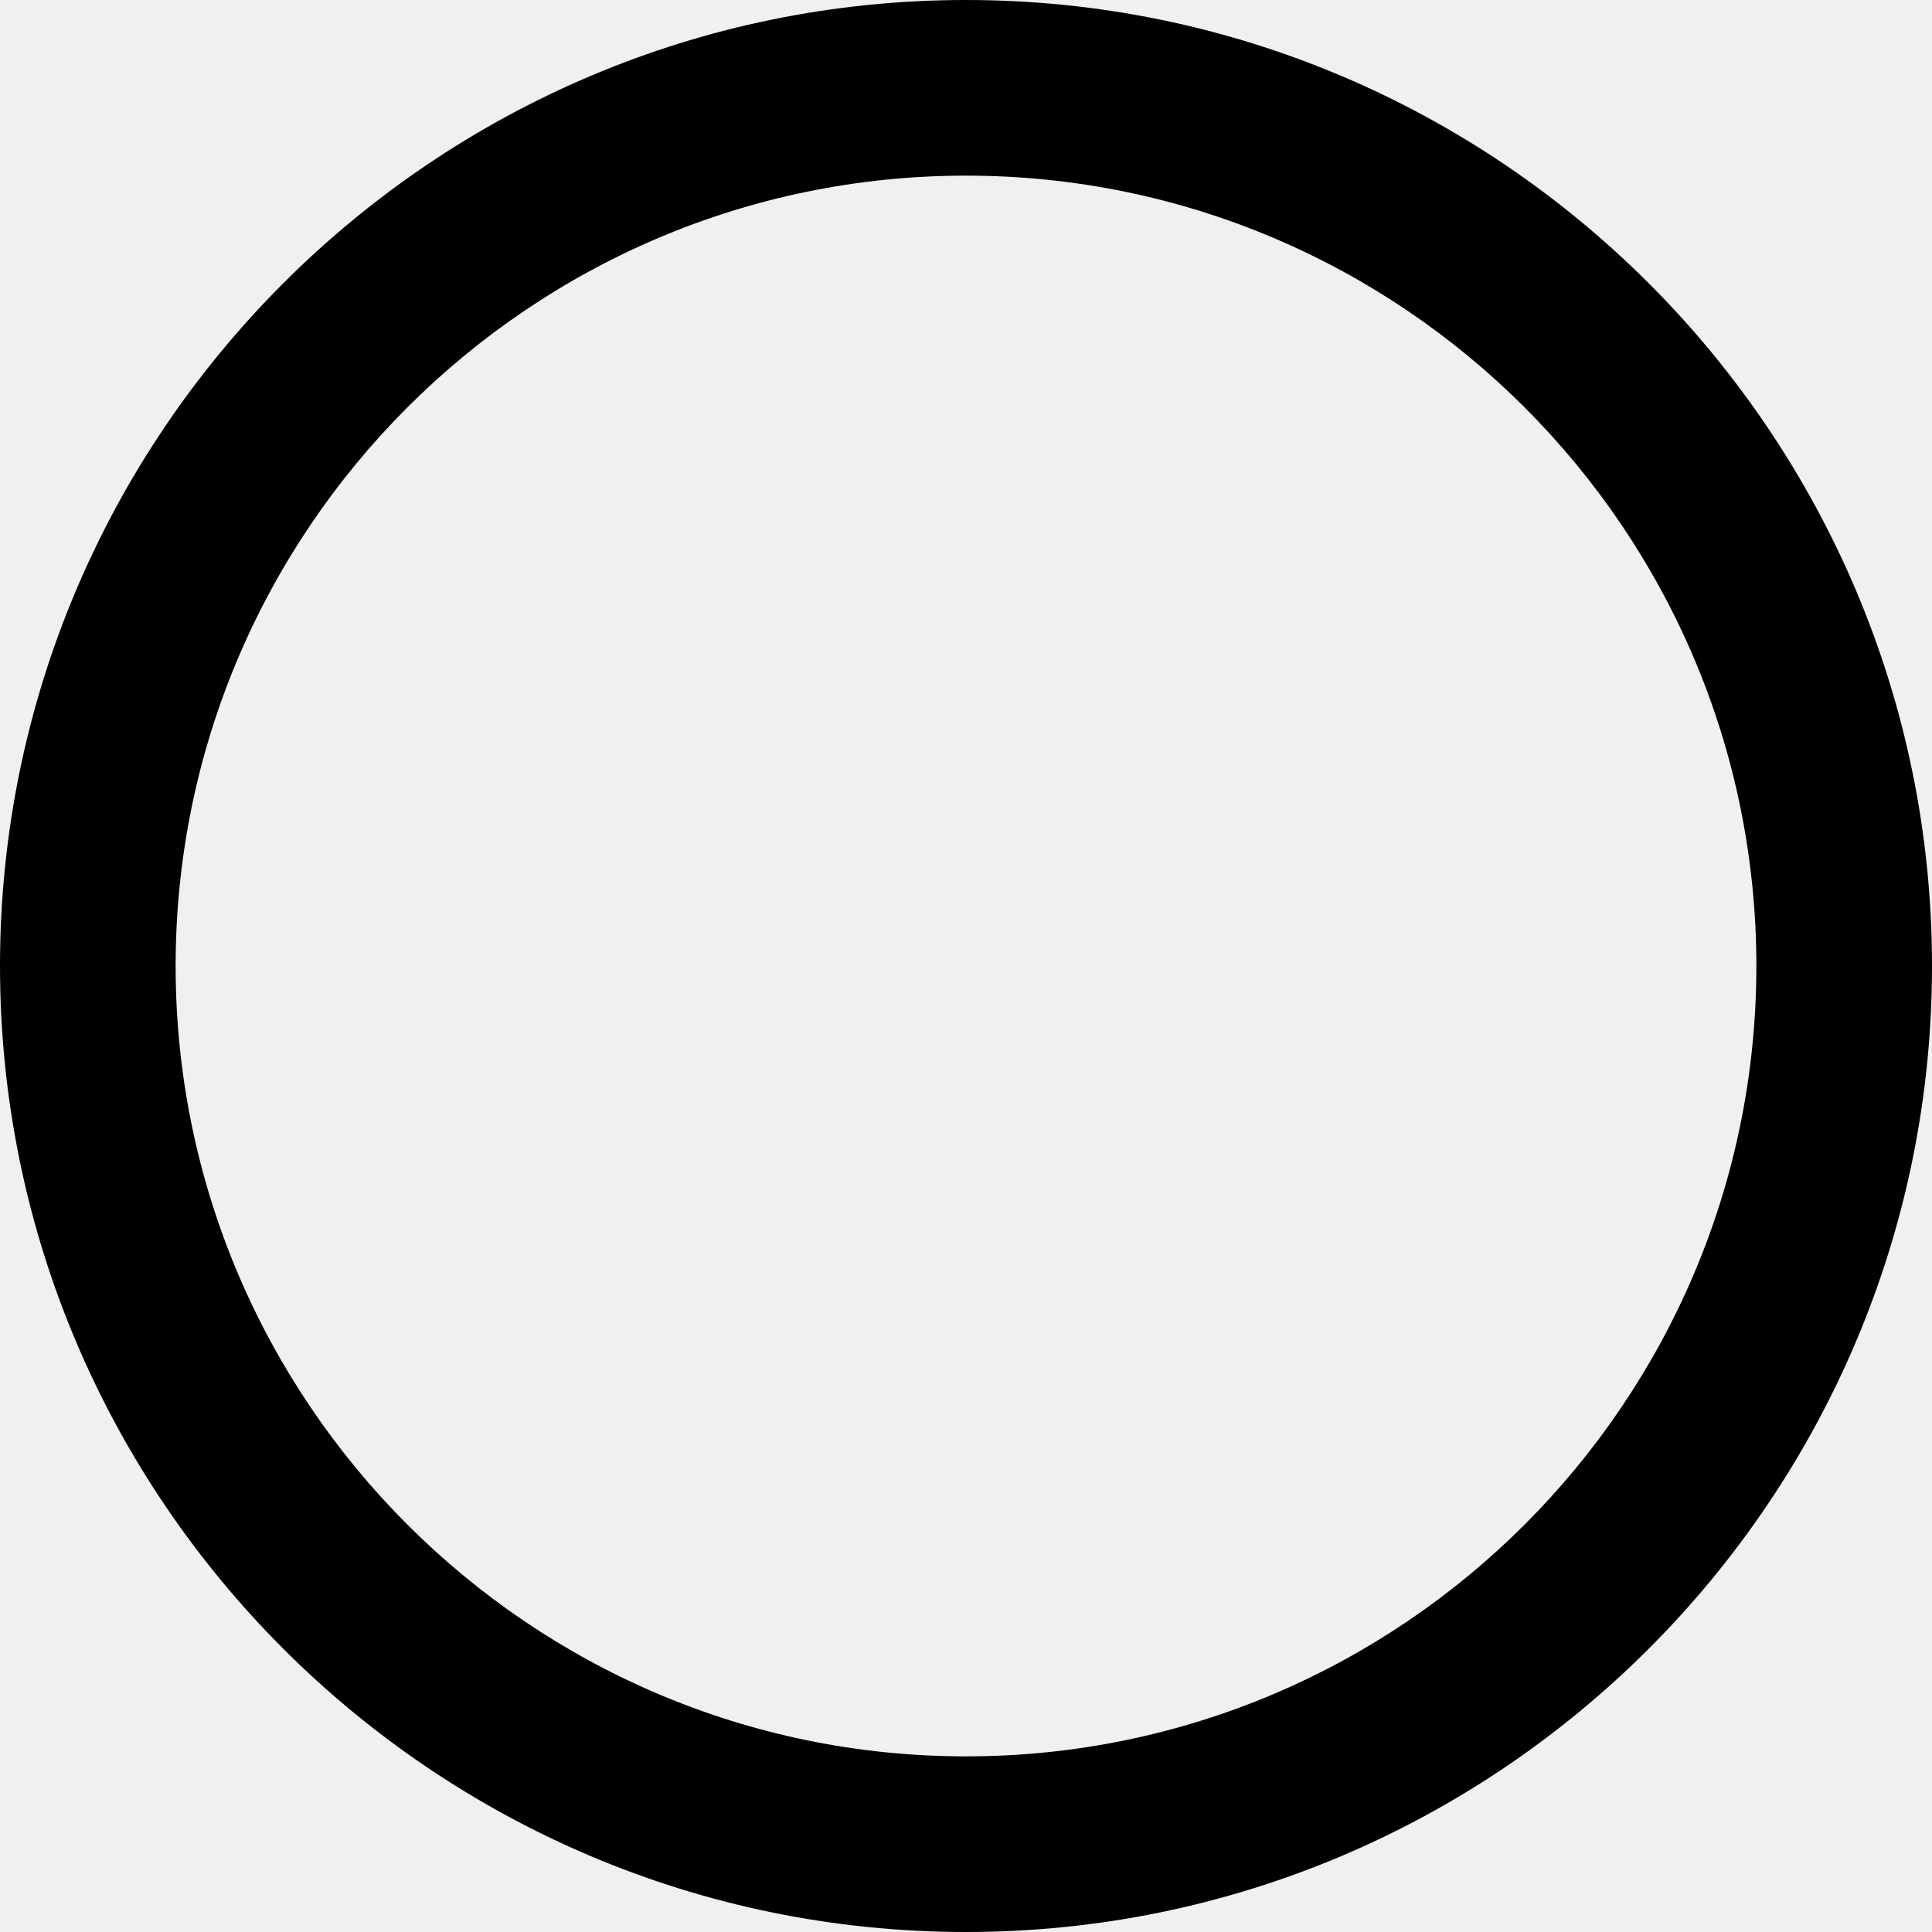
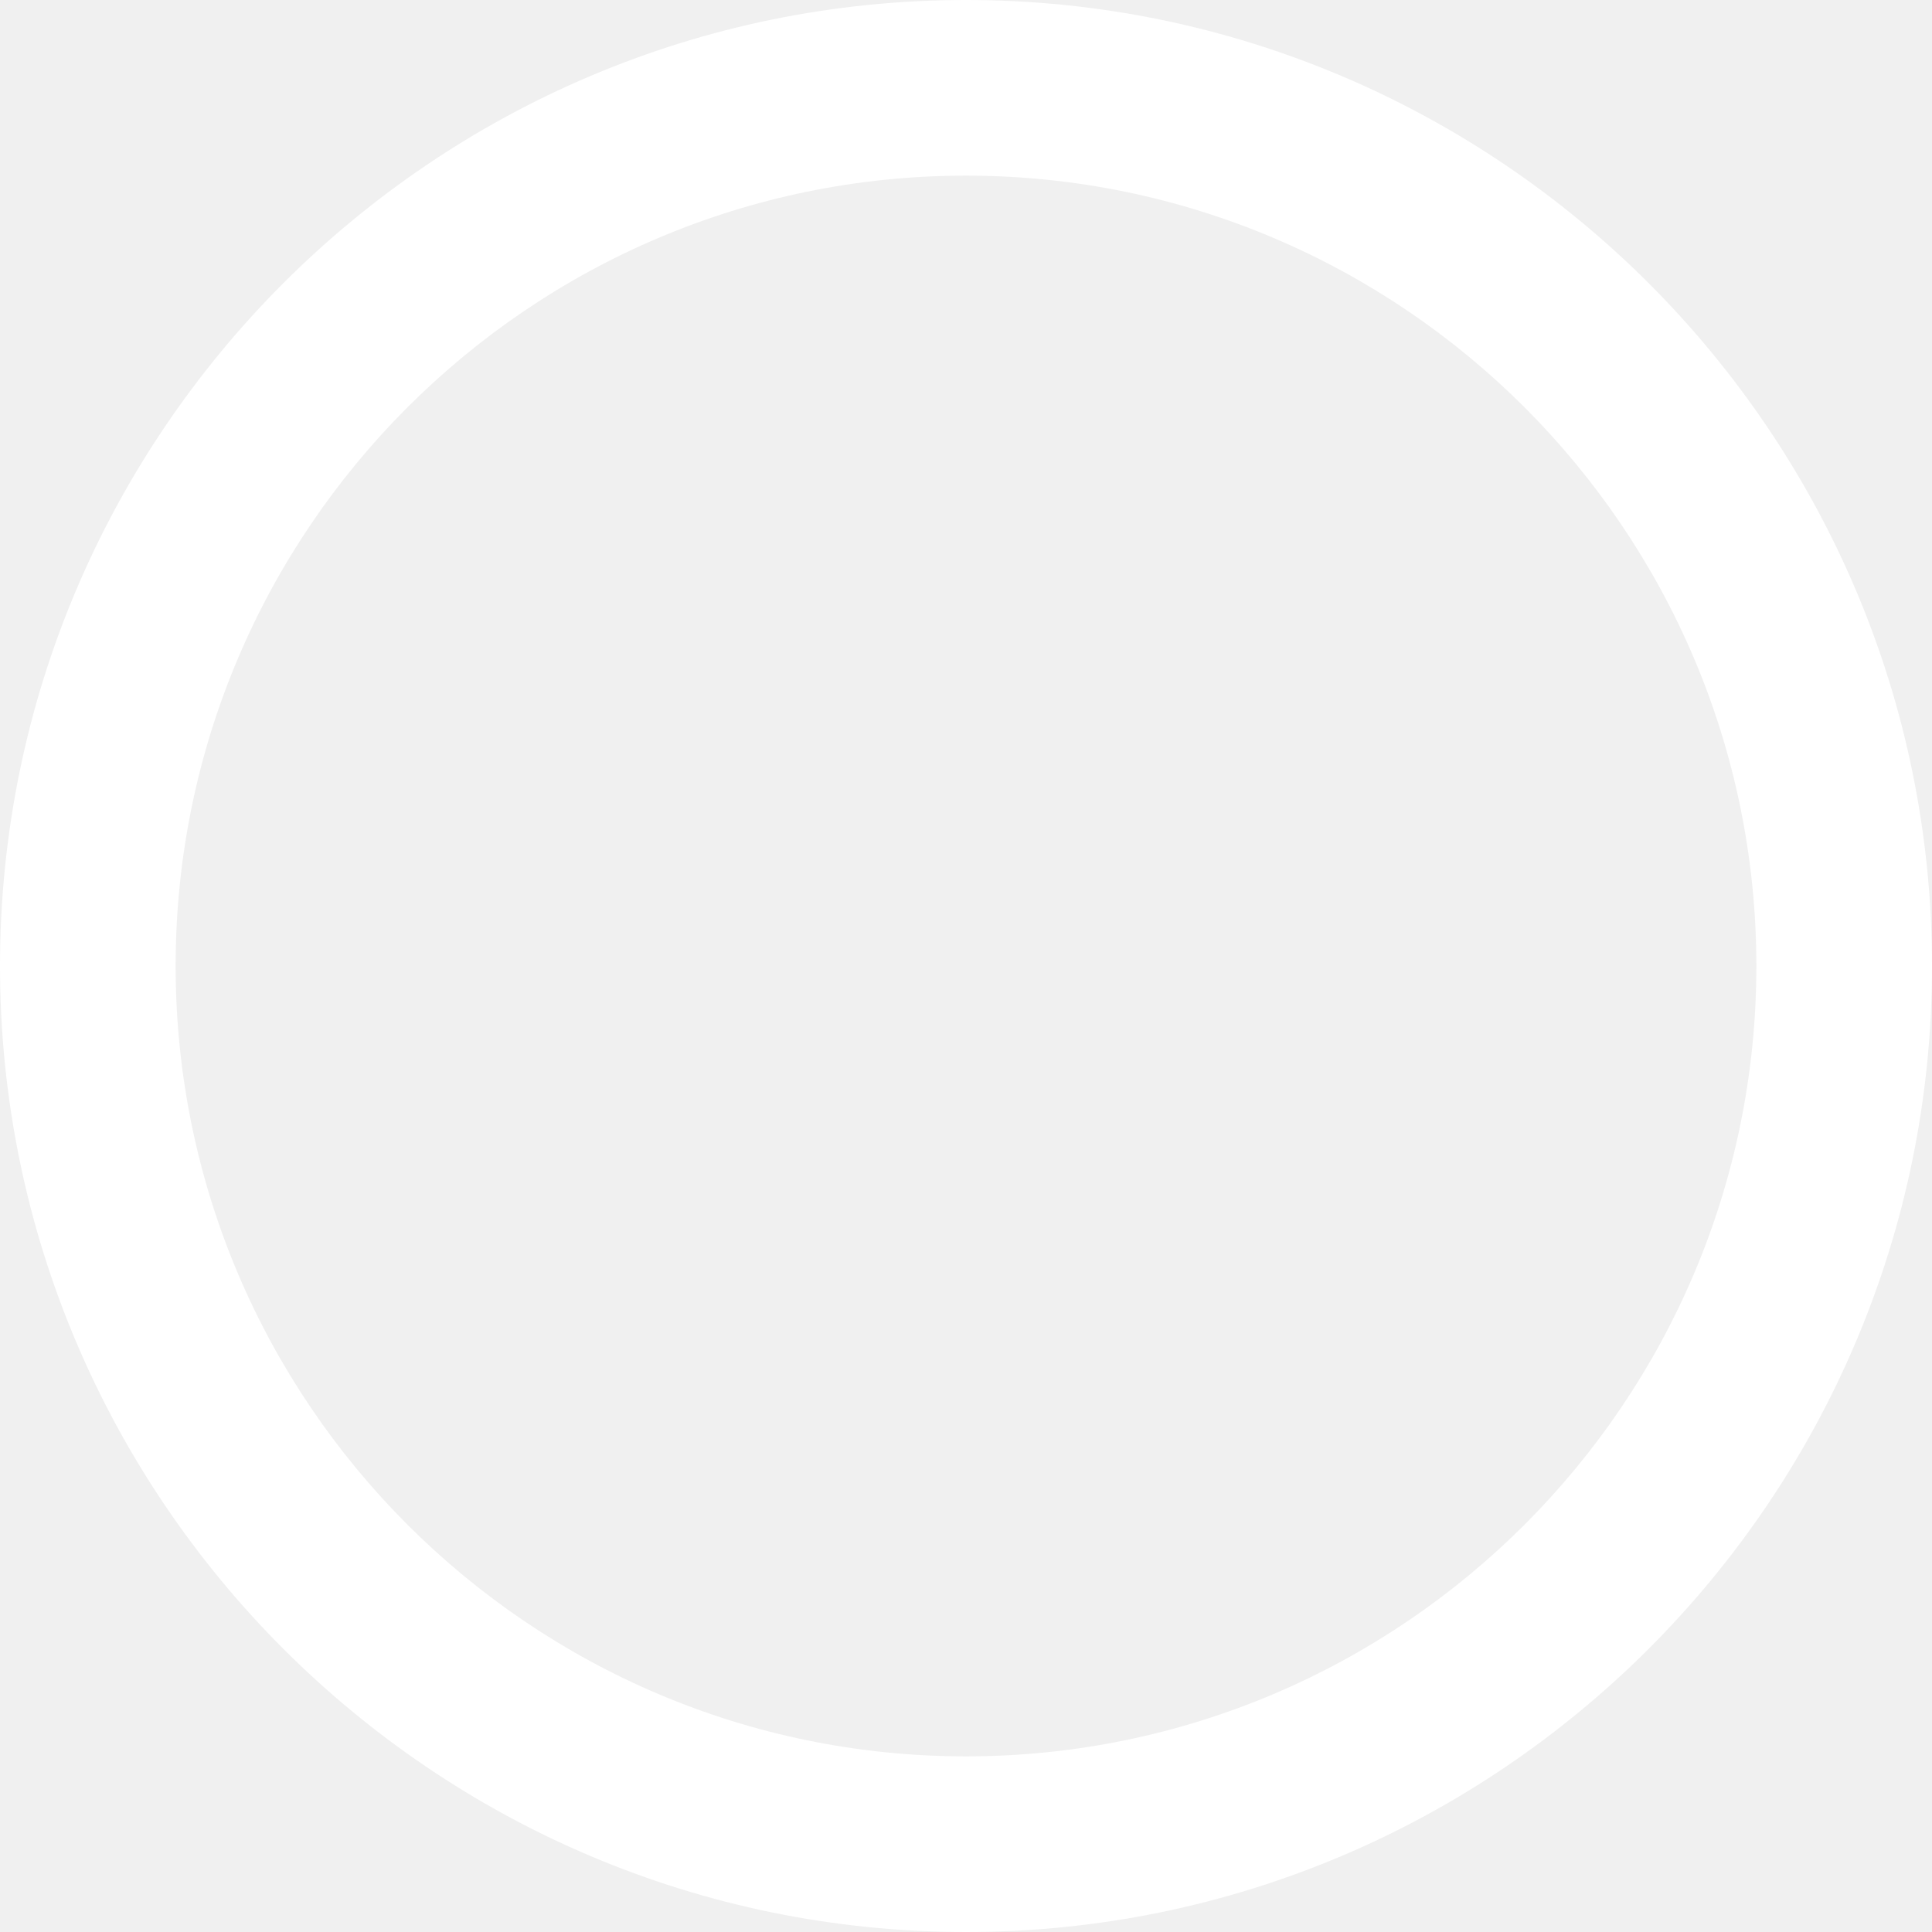
- <svg xmlns="http://www.w3.org/2000/svg" fill="#000000" height="800px" width="800px" version="1.1" id="Layer_1" viewBox="0 0 330 330" xml:space="preserve">
+ <svg xmlns="http://www.w3.org/2000/svg" fill="#ffffff" height="800px" width="800px" version="1.1" id="Layer_1" viewBox="0 0 330 330" xml:space="preserve">
  <path id="XMLID_520_" d="M165,0C74.019,0,0,74.019,0,165s74.019,165,165,165s165-74.019,165-165S255.982,0,165,0z M165,300  C90.561,300,30,239.44,30,165S90.561,30,165,30c74.439,0,135,60.561,135,135S239.439,300,165,300z" />
</svg>
